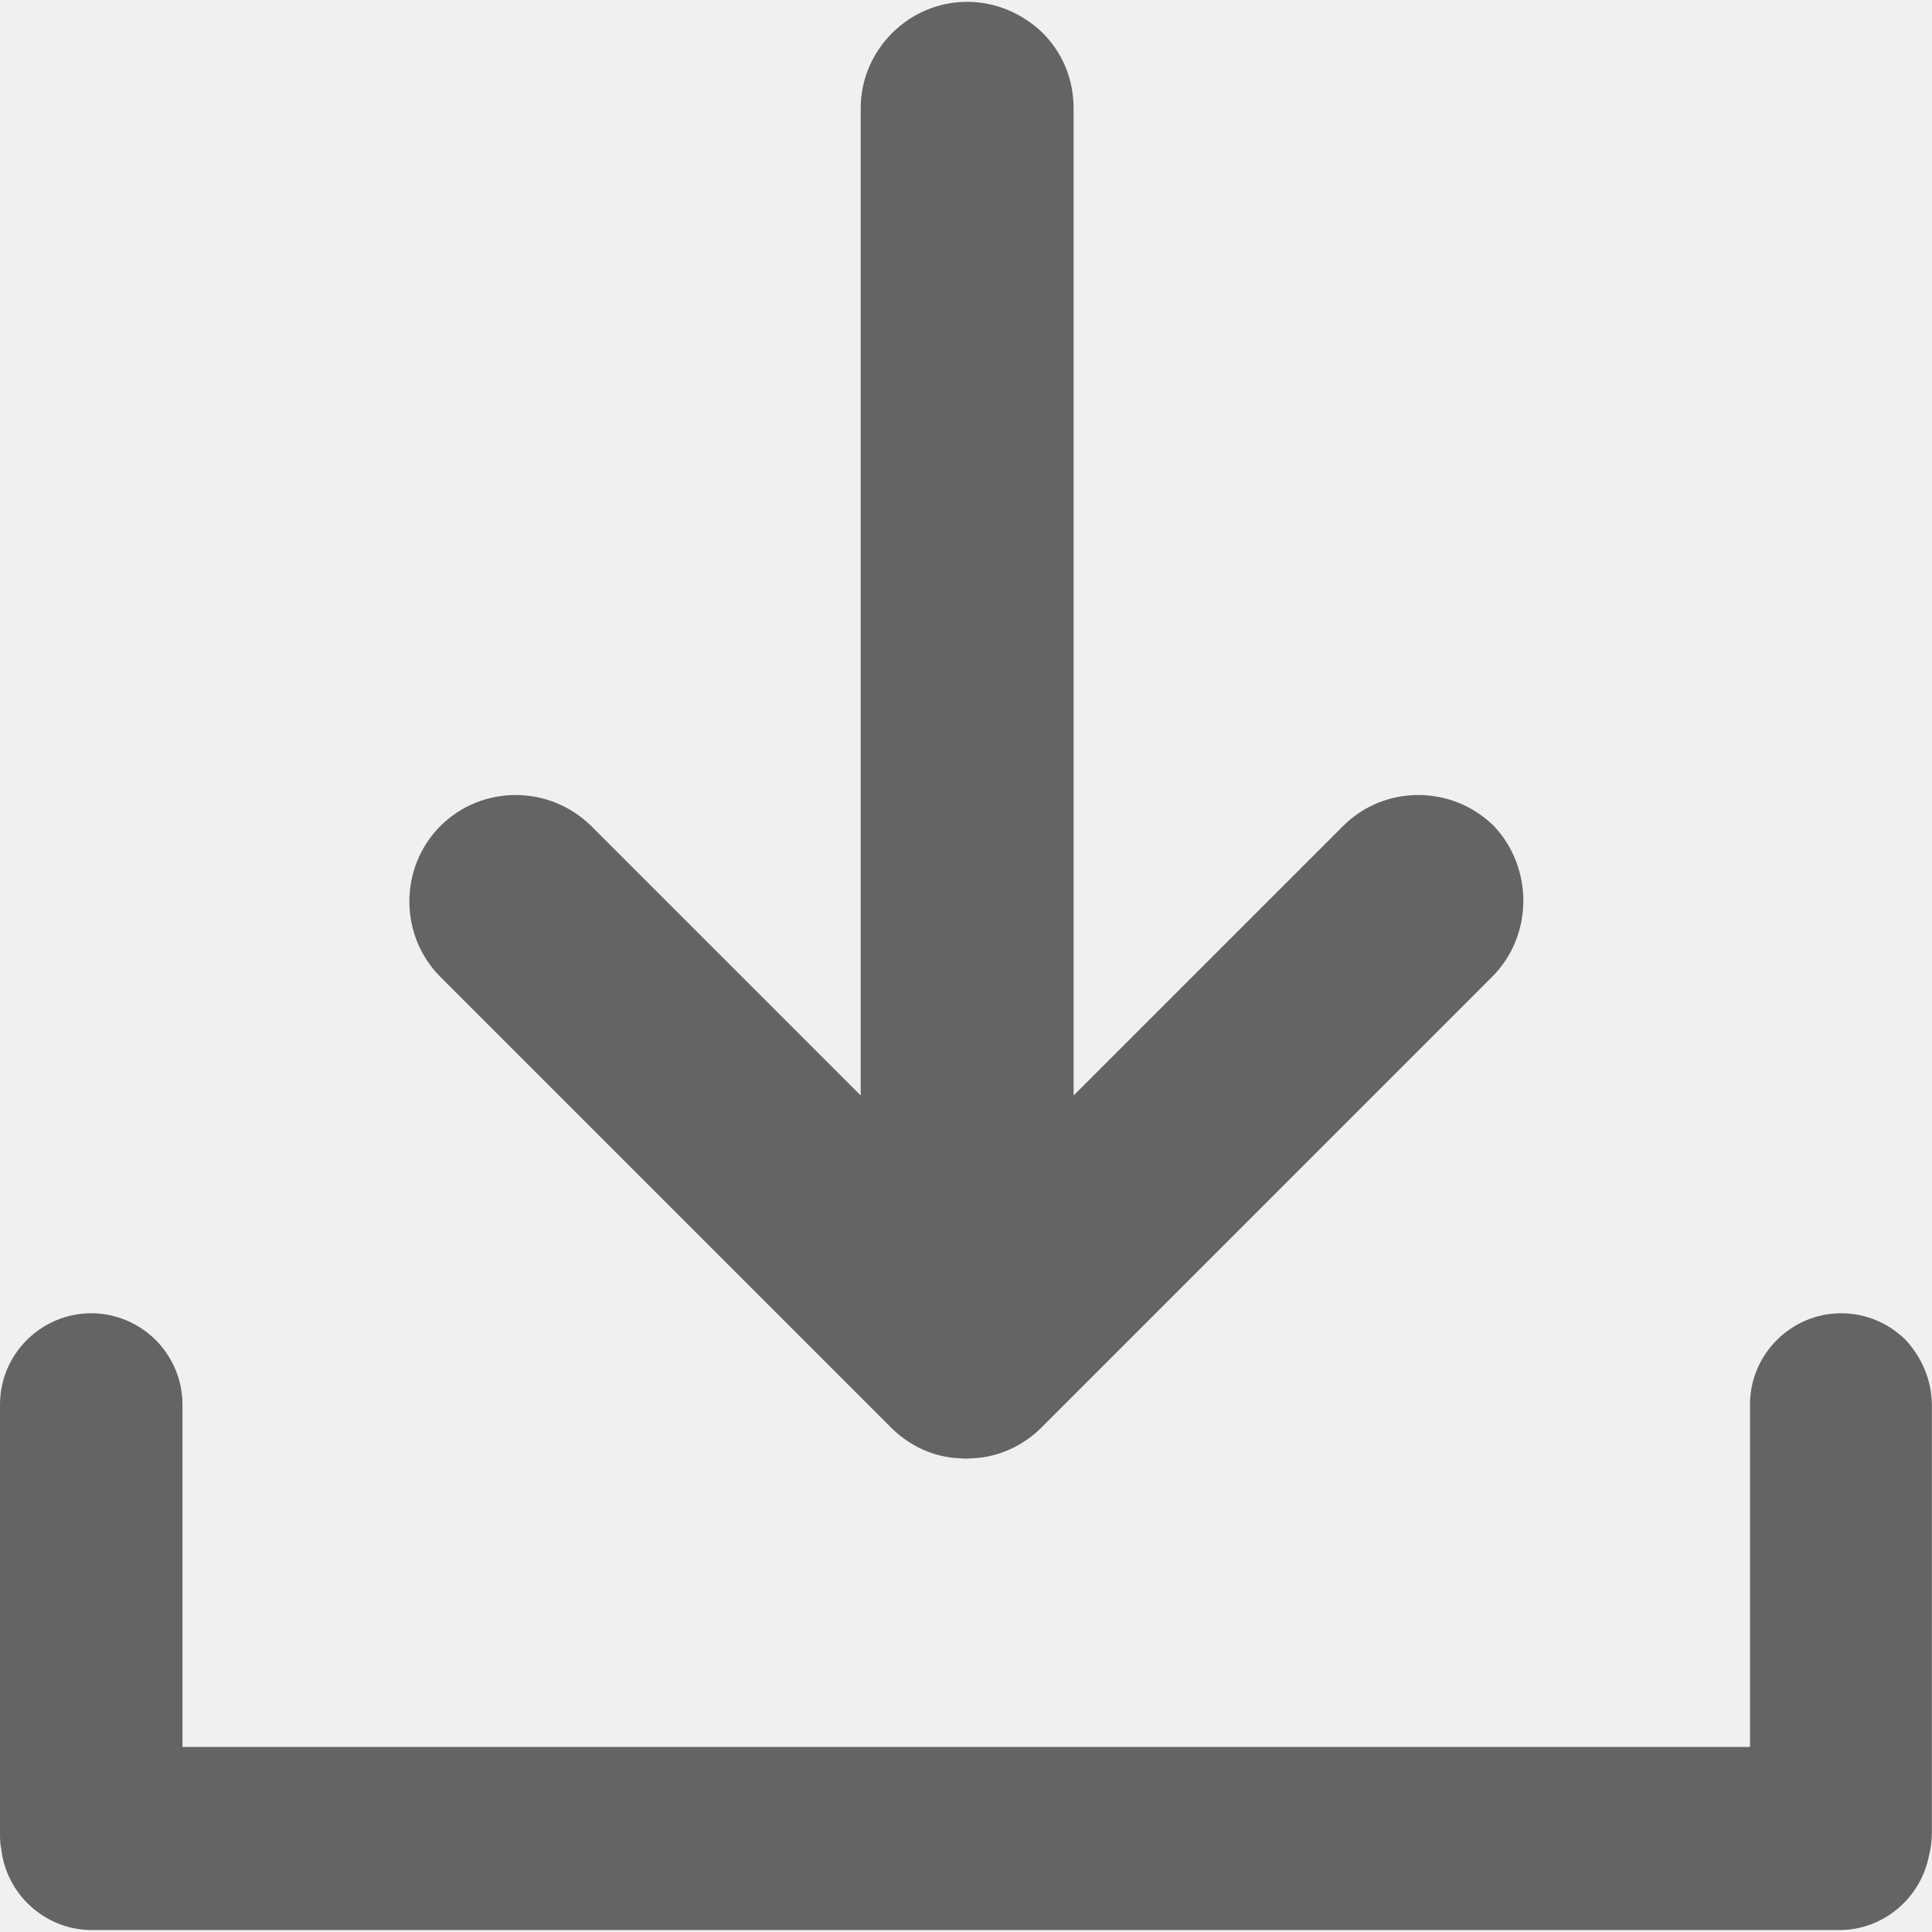
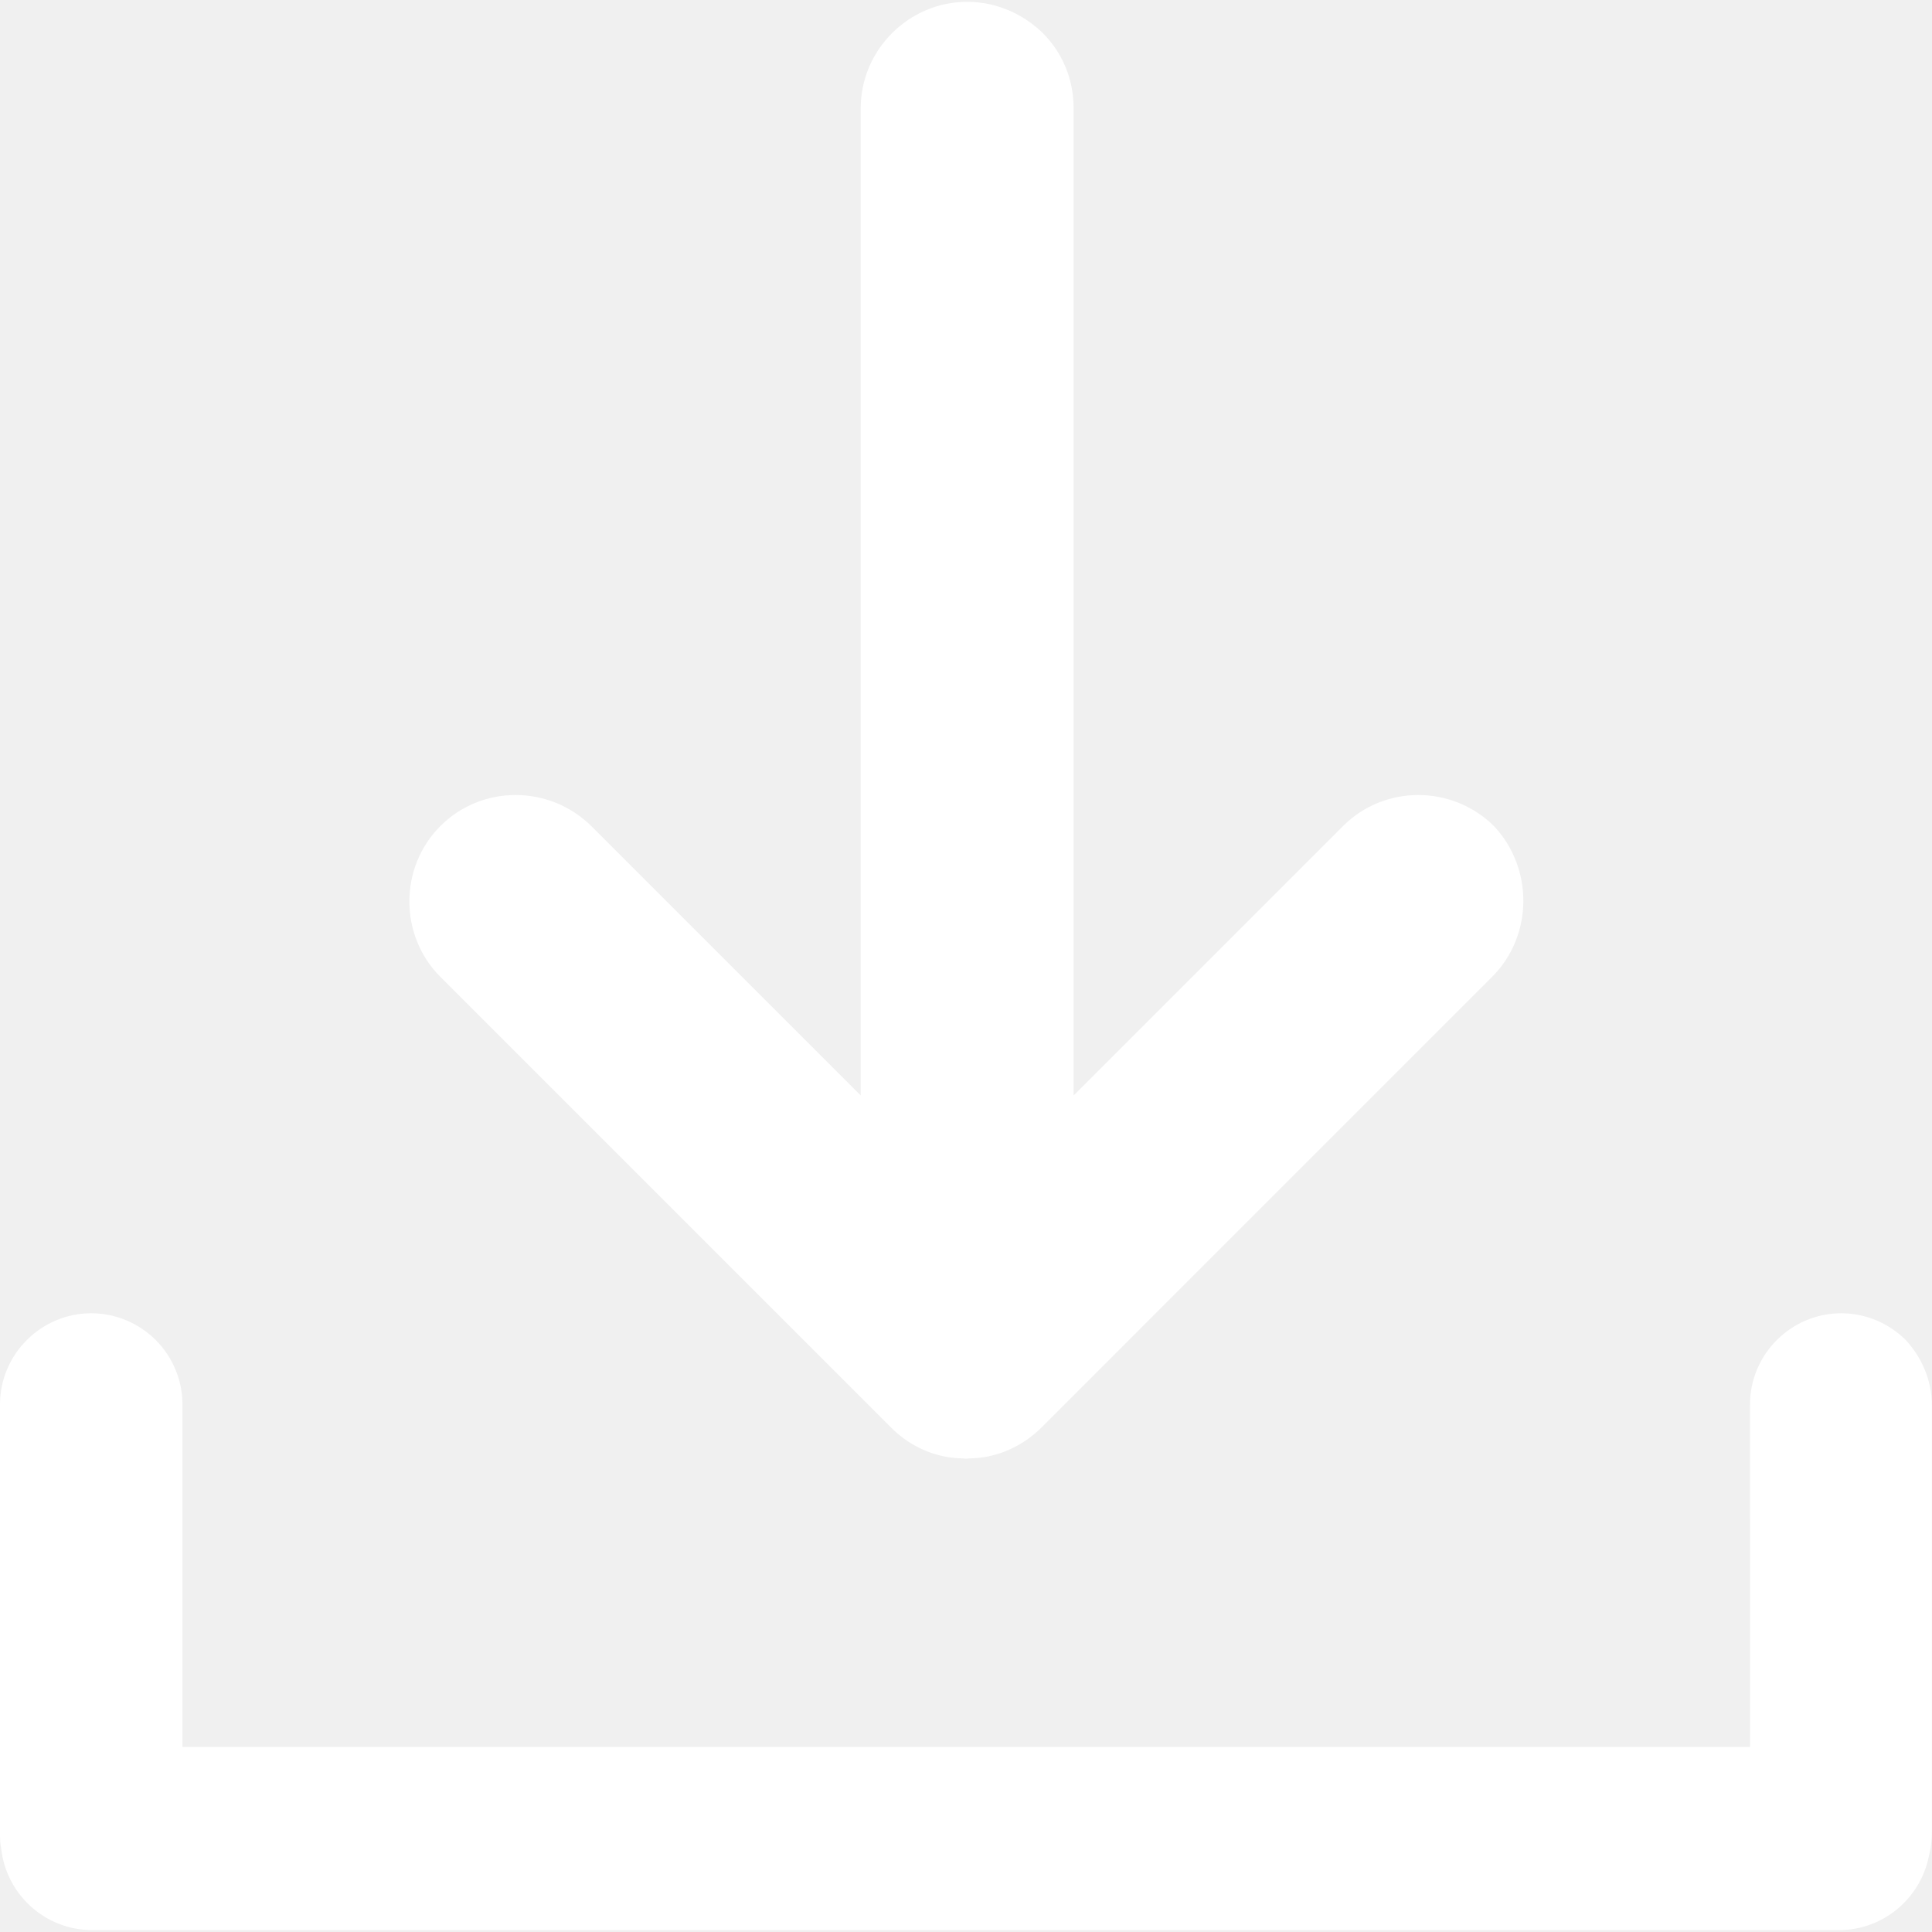
<svg xmlns="http://www.w3.org/2000/svg" width="200" height="200" viewBox="0 0 200 200">
-   <path id="Path" fill="#646464" stroke="none" d="M 101.128 150.934 L 101.694 150.87 C 103.898 150.557 106.101 149.487 107.802 147.786 L 108.054 147.535 L 154.459 101.125 C 158.743 96.845 158.743 89.856 154.65 85.511 C 150.305 81.229 143.316 81.229 139.034 85.511 L 111.139 113.404 L 111.139 11.208 C 111.139 8.123 109.942 5.415 107.927 3.4 C 105.913 1.448 103.142 0.189 100.119 0.189 C 94.074 0.189 89.1 5.163 89.1 11.208 L 89.1 113.404 L 61.207 85.511 C 56.86 81.229 49.871 81.229 45.589 85.511 C 43.448 87.652 42.378 90.485 42.378 93.319 C 42.378 96.153 43.448 98.986 45.589 101.127 L 91.998 147.535 L 92.248 147.785 C 93.949 149.487 96.089 150.557 98.356 150.872 L 98.924 150.934 L 99.992 150.998 Z M 190.415 199.798 C 194.95 199.798 198.791 196.524 199.672 192.179 C 199.861 191.423 199.987 190.605 199.987 189.723 L 199.988 145.459 C 199.987 142.875 198.917 140.482 197.279 138.719 C 195.579 137.019 193.186 135.948 190.605 135.948 C 185.441 135.948 181.16 140.167 181.16 145.394 L 181.161 180.844 L 18.89 180.844 L 18.89 145.395 C 18.89 142.812 17.82 140.419 16.12 138.719 C 14.42 137.019 12.027 135.948 9.445 135.948 C 4.282 135.948 -0 140.167 -0 145.394 L -0 189.659 C -0 190.29 -0 190.794 0.126 191.36 C 0.63 196.083 4.66 199.798 9.508 199.798 Z" />
+   <path id="Path" fill="#ffffff" stroke="none" d="M 101.128 150.934 L 101.694 150.87 C 103.898 150.557 106.101 149.487 107.802 147.786 L 108.054 147.535 L 154.459 101.125 C 158.743 96.845 158.743 89.856 154.65 85.511 C 150.305 81.229 143.316 81.229 139.034 85.511 L 111.139 113.404 L 111.139 11.208 C 111.139 8.123 109.942 5.415 107.927 3.4 C 105.913 1.448 103.142 0.189 100.119 0.189 C 94.074 0.189 89.1 5.163 89.1 11.208 L 89.1 113.404 L 61.207 85.511 C 56.86 81.229 49.871 81.229 45.589 85.511 C 43.448 87.652 42.378 90.485 42.378 93.319 C 42.378 96.153 43.448 98.986 45.589 101.127 L 91.998 147.535 L 92.248 147.785 C 93.949 149.487 96.089 150.557 98.356 150.872 L 98.924 150.934 L 99.992 150.998 Z M 190.415 199.798 C 194.95 199.798 198.791 196.524 199.672 192.179 C 199.861 191.423 199.987 190.605 199.987 189.723 L 199.988 145.459 C 199.987 142.875 198.917 140.482 197.279 138.719 C 195.579 137.019 193.186 135.948 190.605 135.948 C 185.441 135.948 181.16 140.167 181.16 145.394 L 181.161 180.844 L 18.89 180.844 L 18.89 145.395 C 18.89 142.812 17.82 140.419 16.12 138.719 C 14.42 137.019 12.027 135.948 9.445 135.948 C 4.282 135.948 -0 140.167 -0 145.394 L -0 189.659 C -0 190.29 -0 190.794 0.126 191.36 C 0.63 196.083 4.66 199.798 9.508 199.798 Z" />
</svg>
